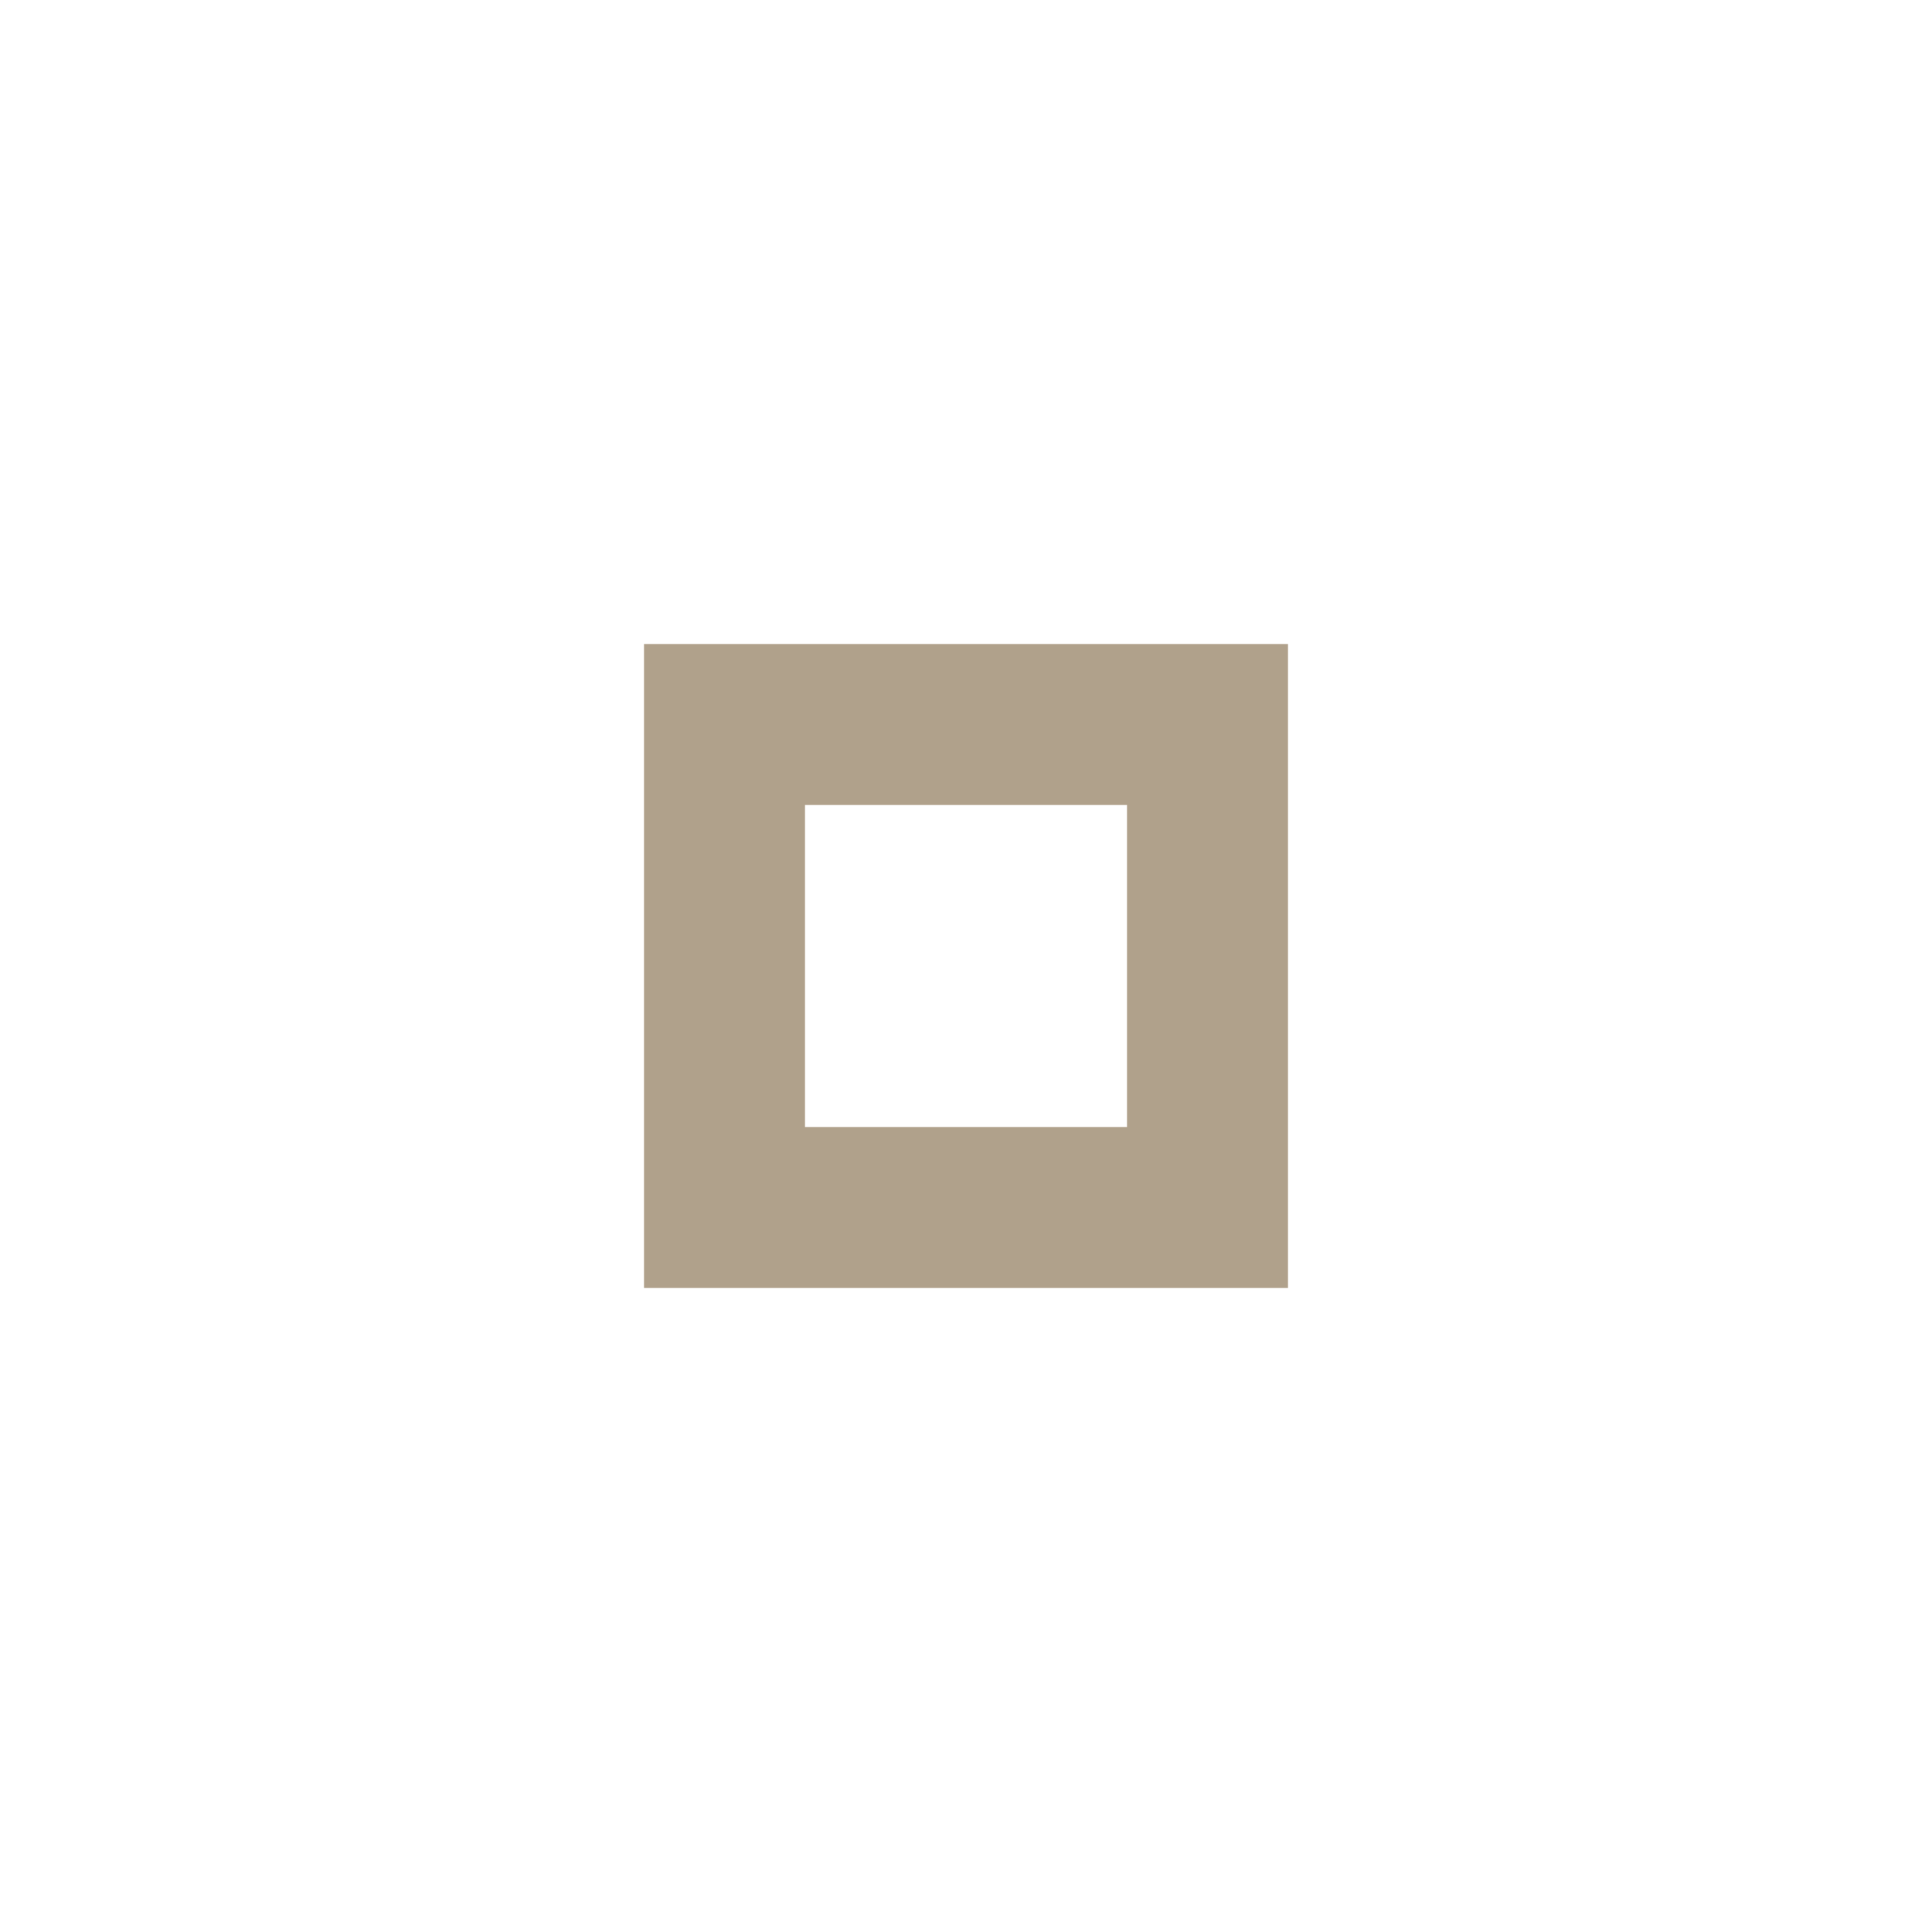
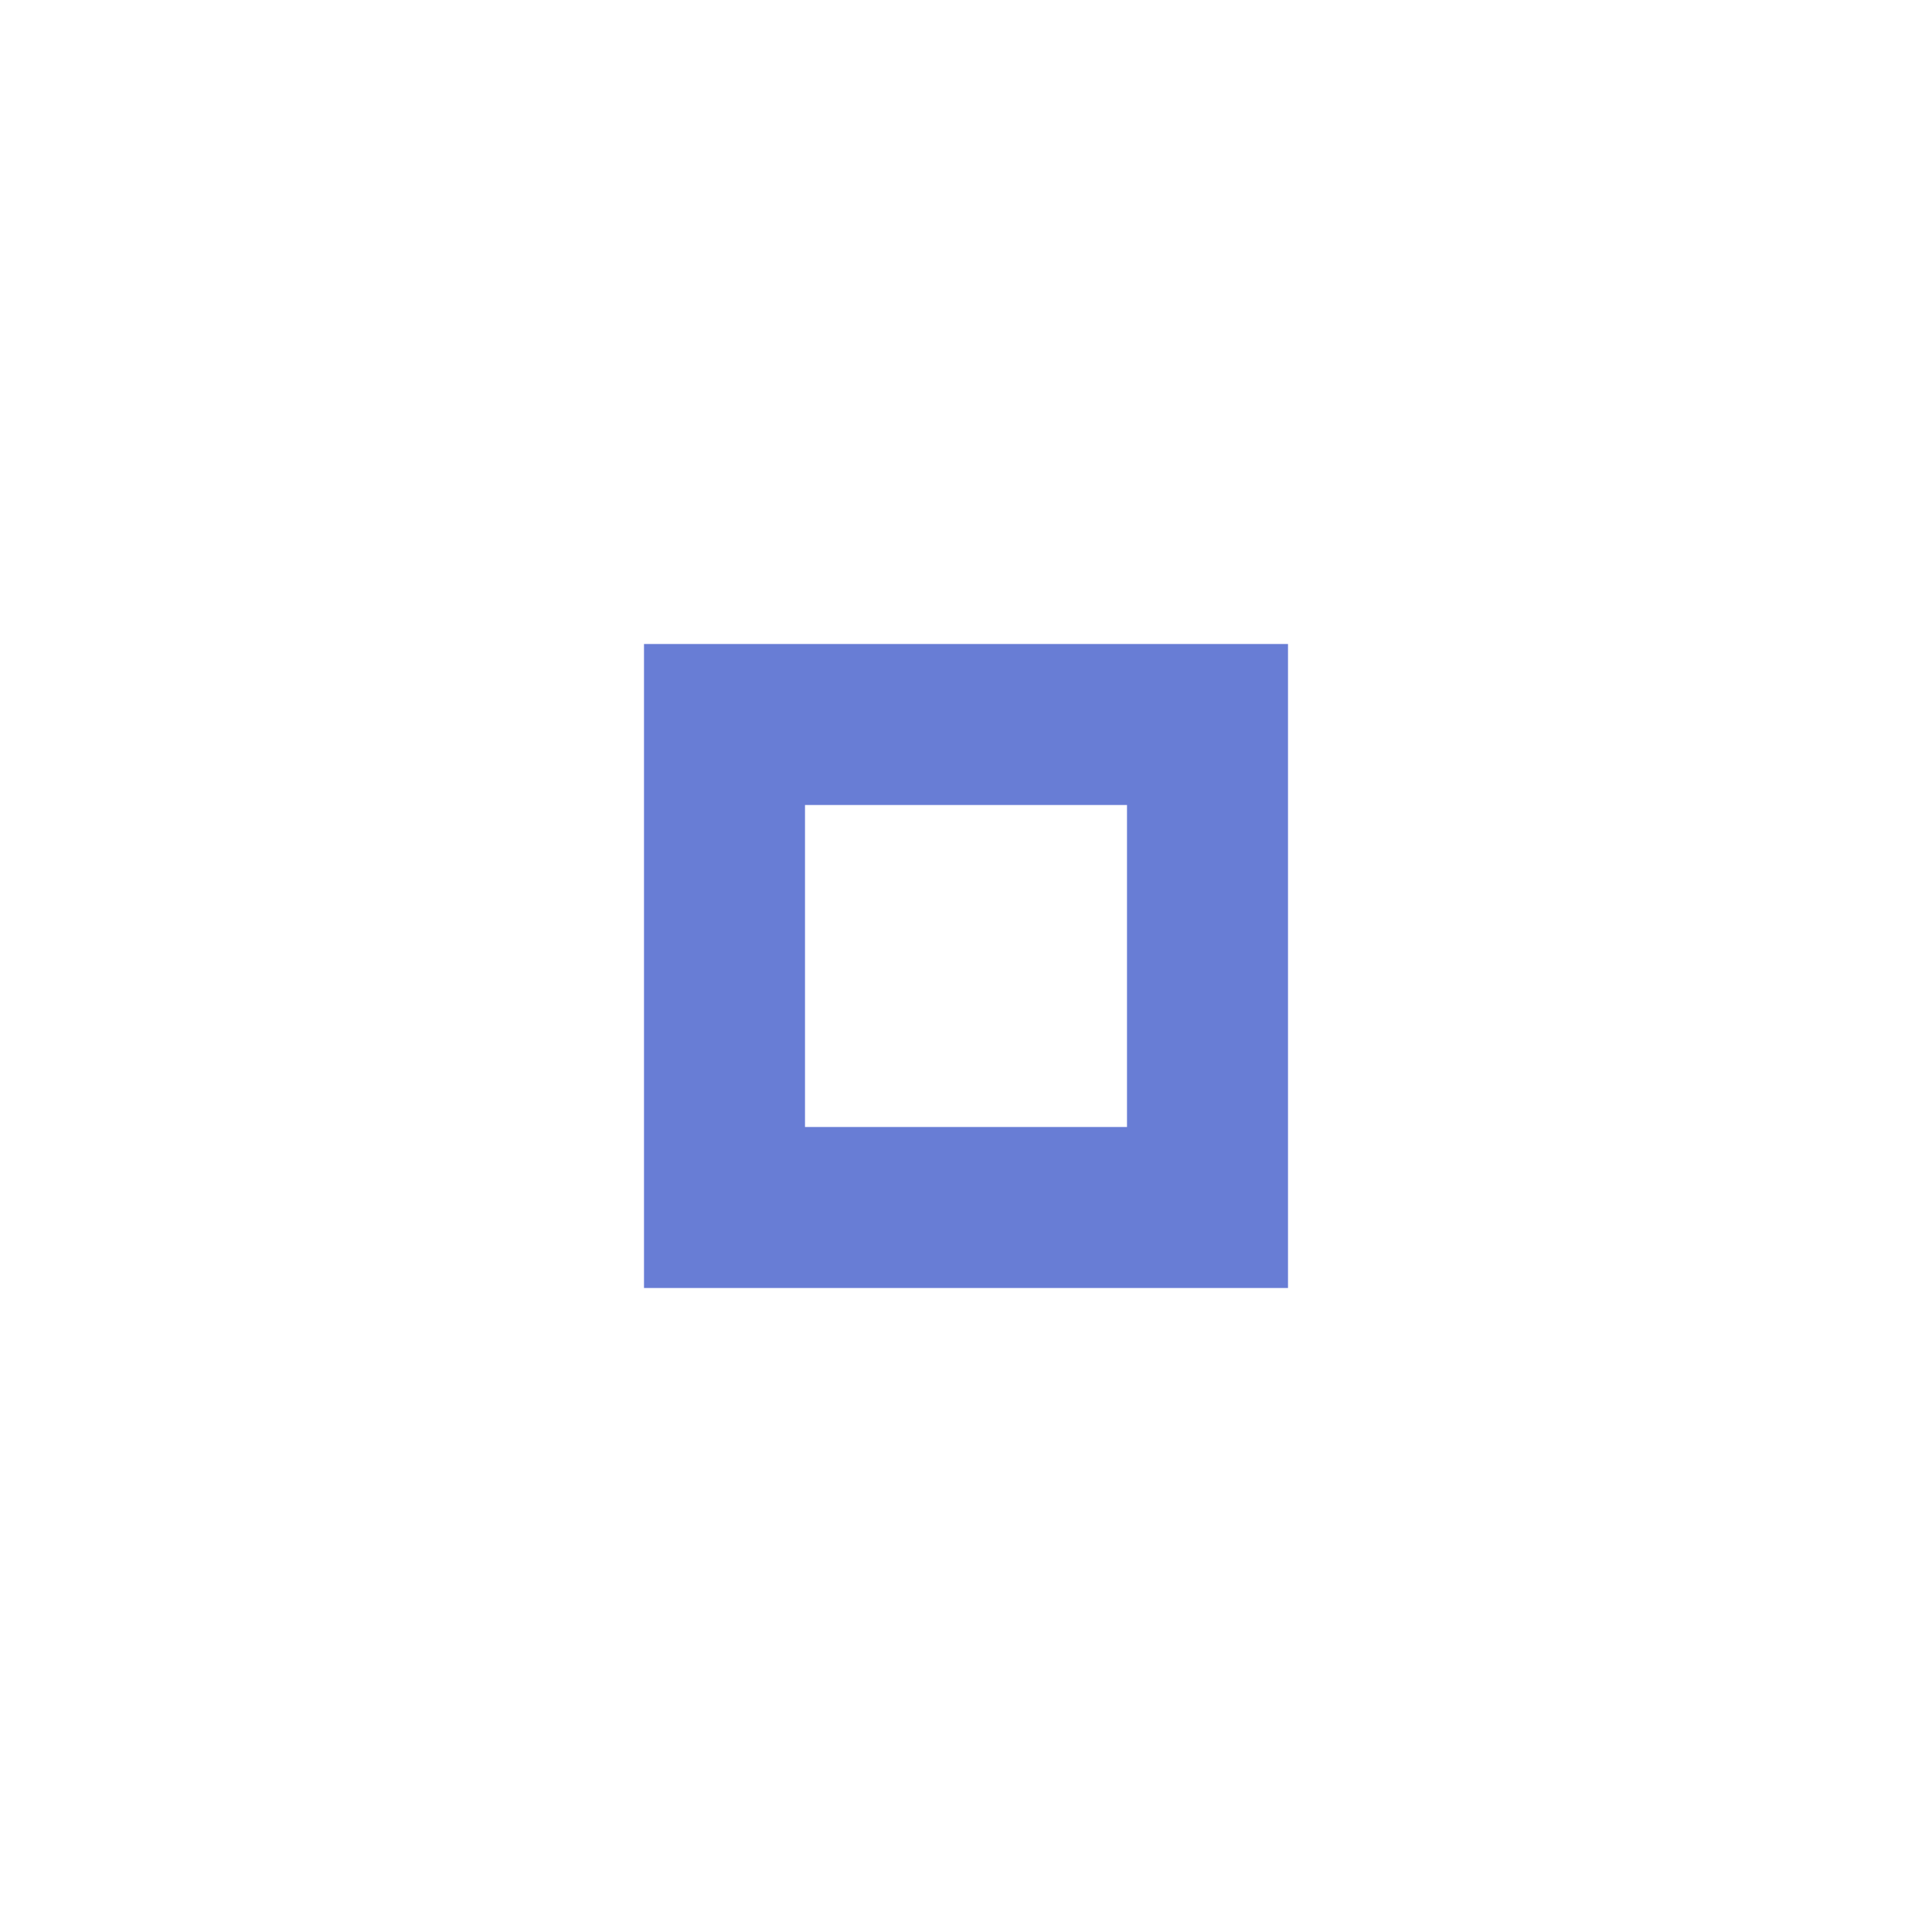
<svg xmlns="http://www.w3.org/2000/svg" version="1.1" x="0px" y="0px" width="24px" height="24px" viewBox="0 0 24 24" xml:space="preserve">
-   <path fill="#968264" opacity="0.75" d="M14,14h-4v-4h4V14z M16,8H8v8h8V8z" />
+   <path fill="#3652c7" opacity="0.75" d="M14,14h-4v-4h4V14z M16,8H8v8h8V8z" />
</svg>
